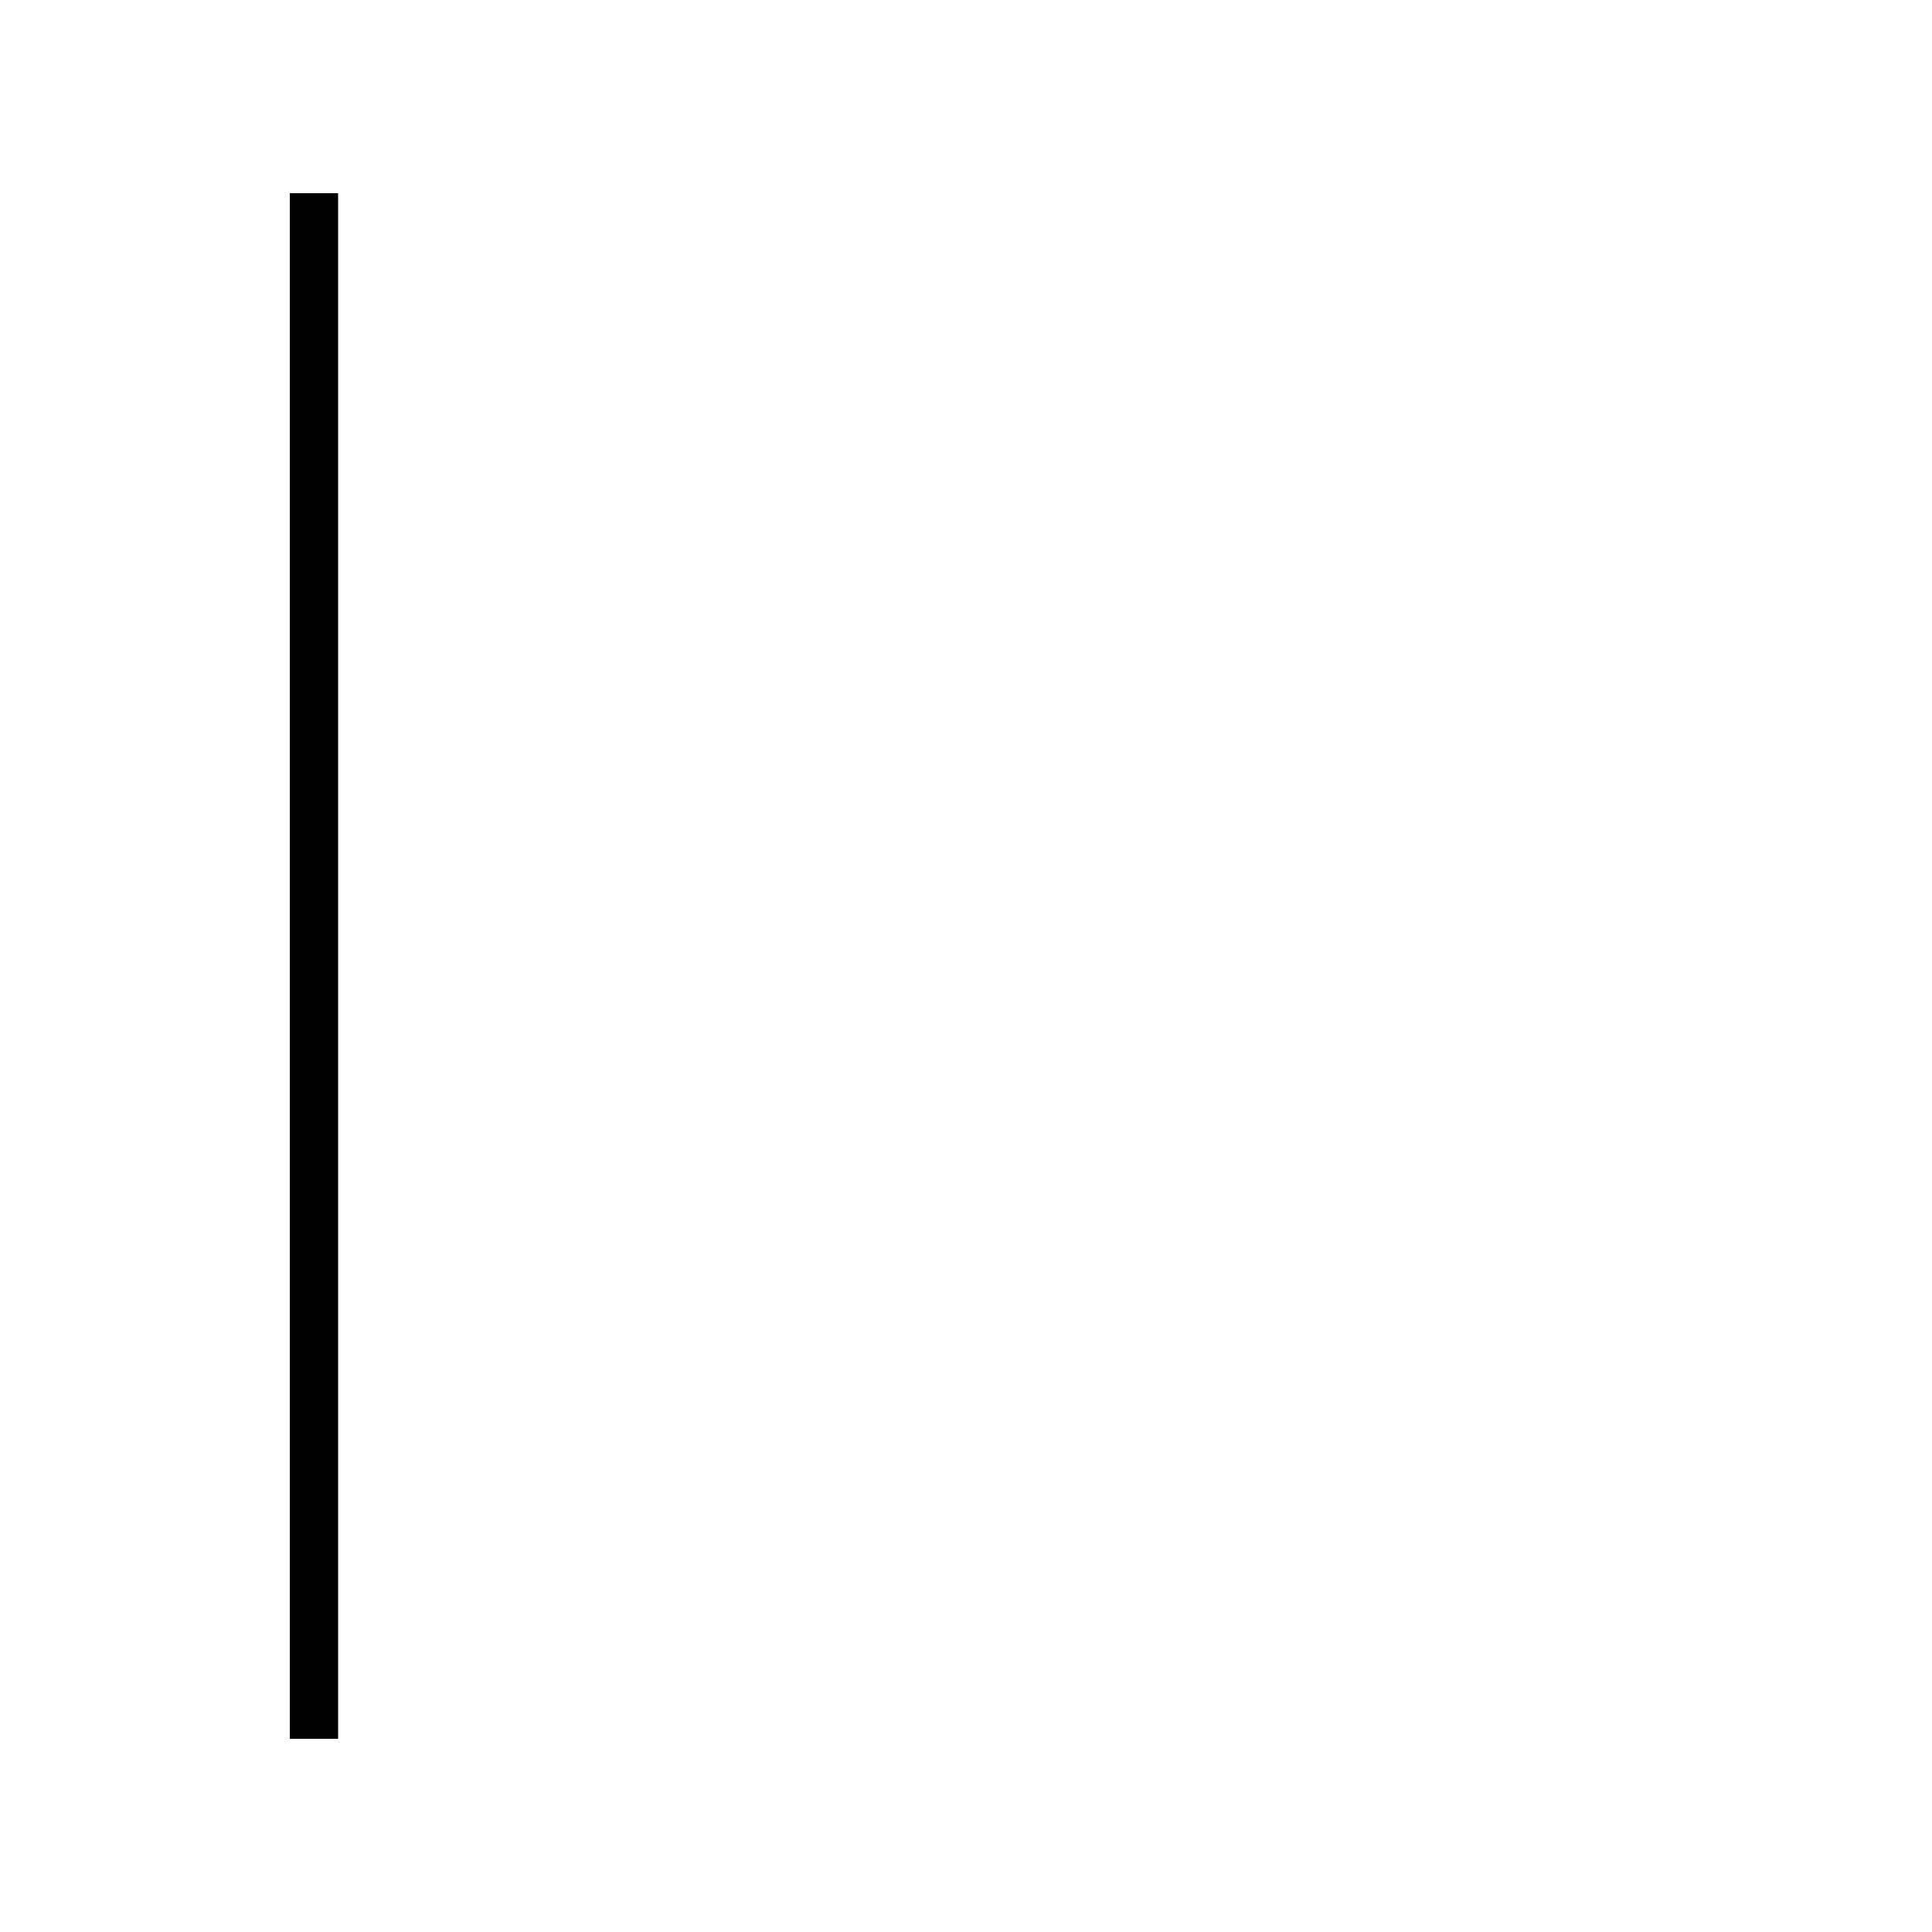
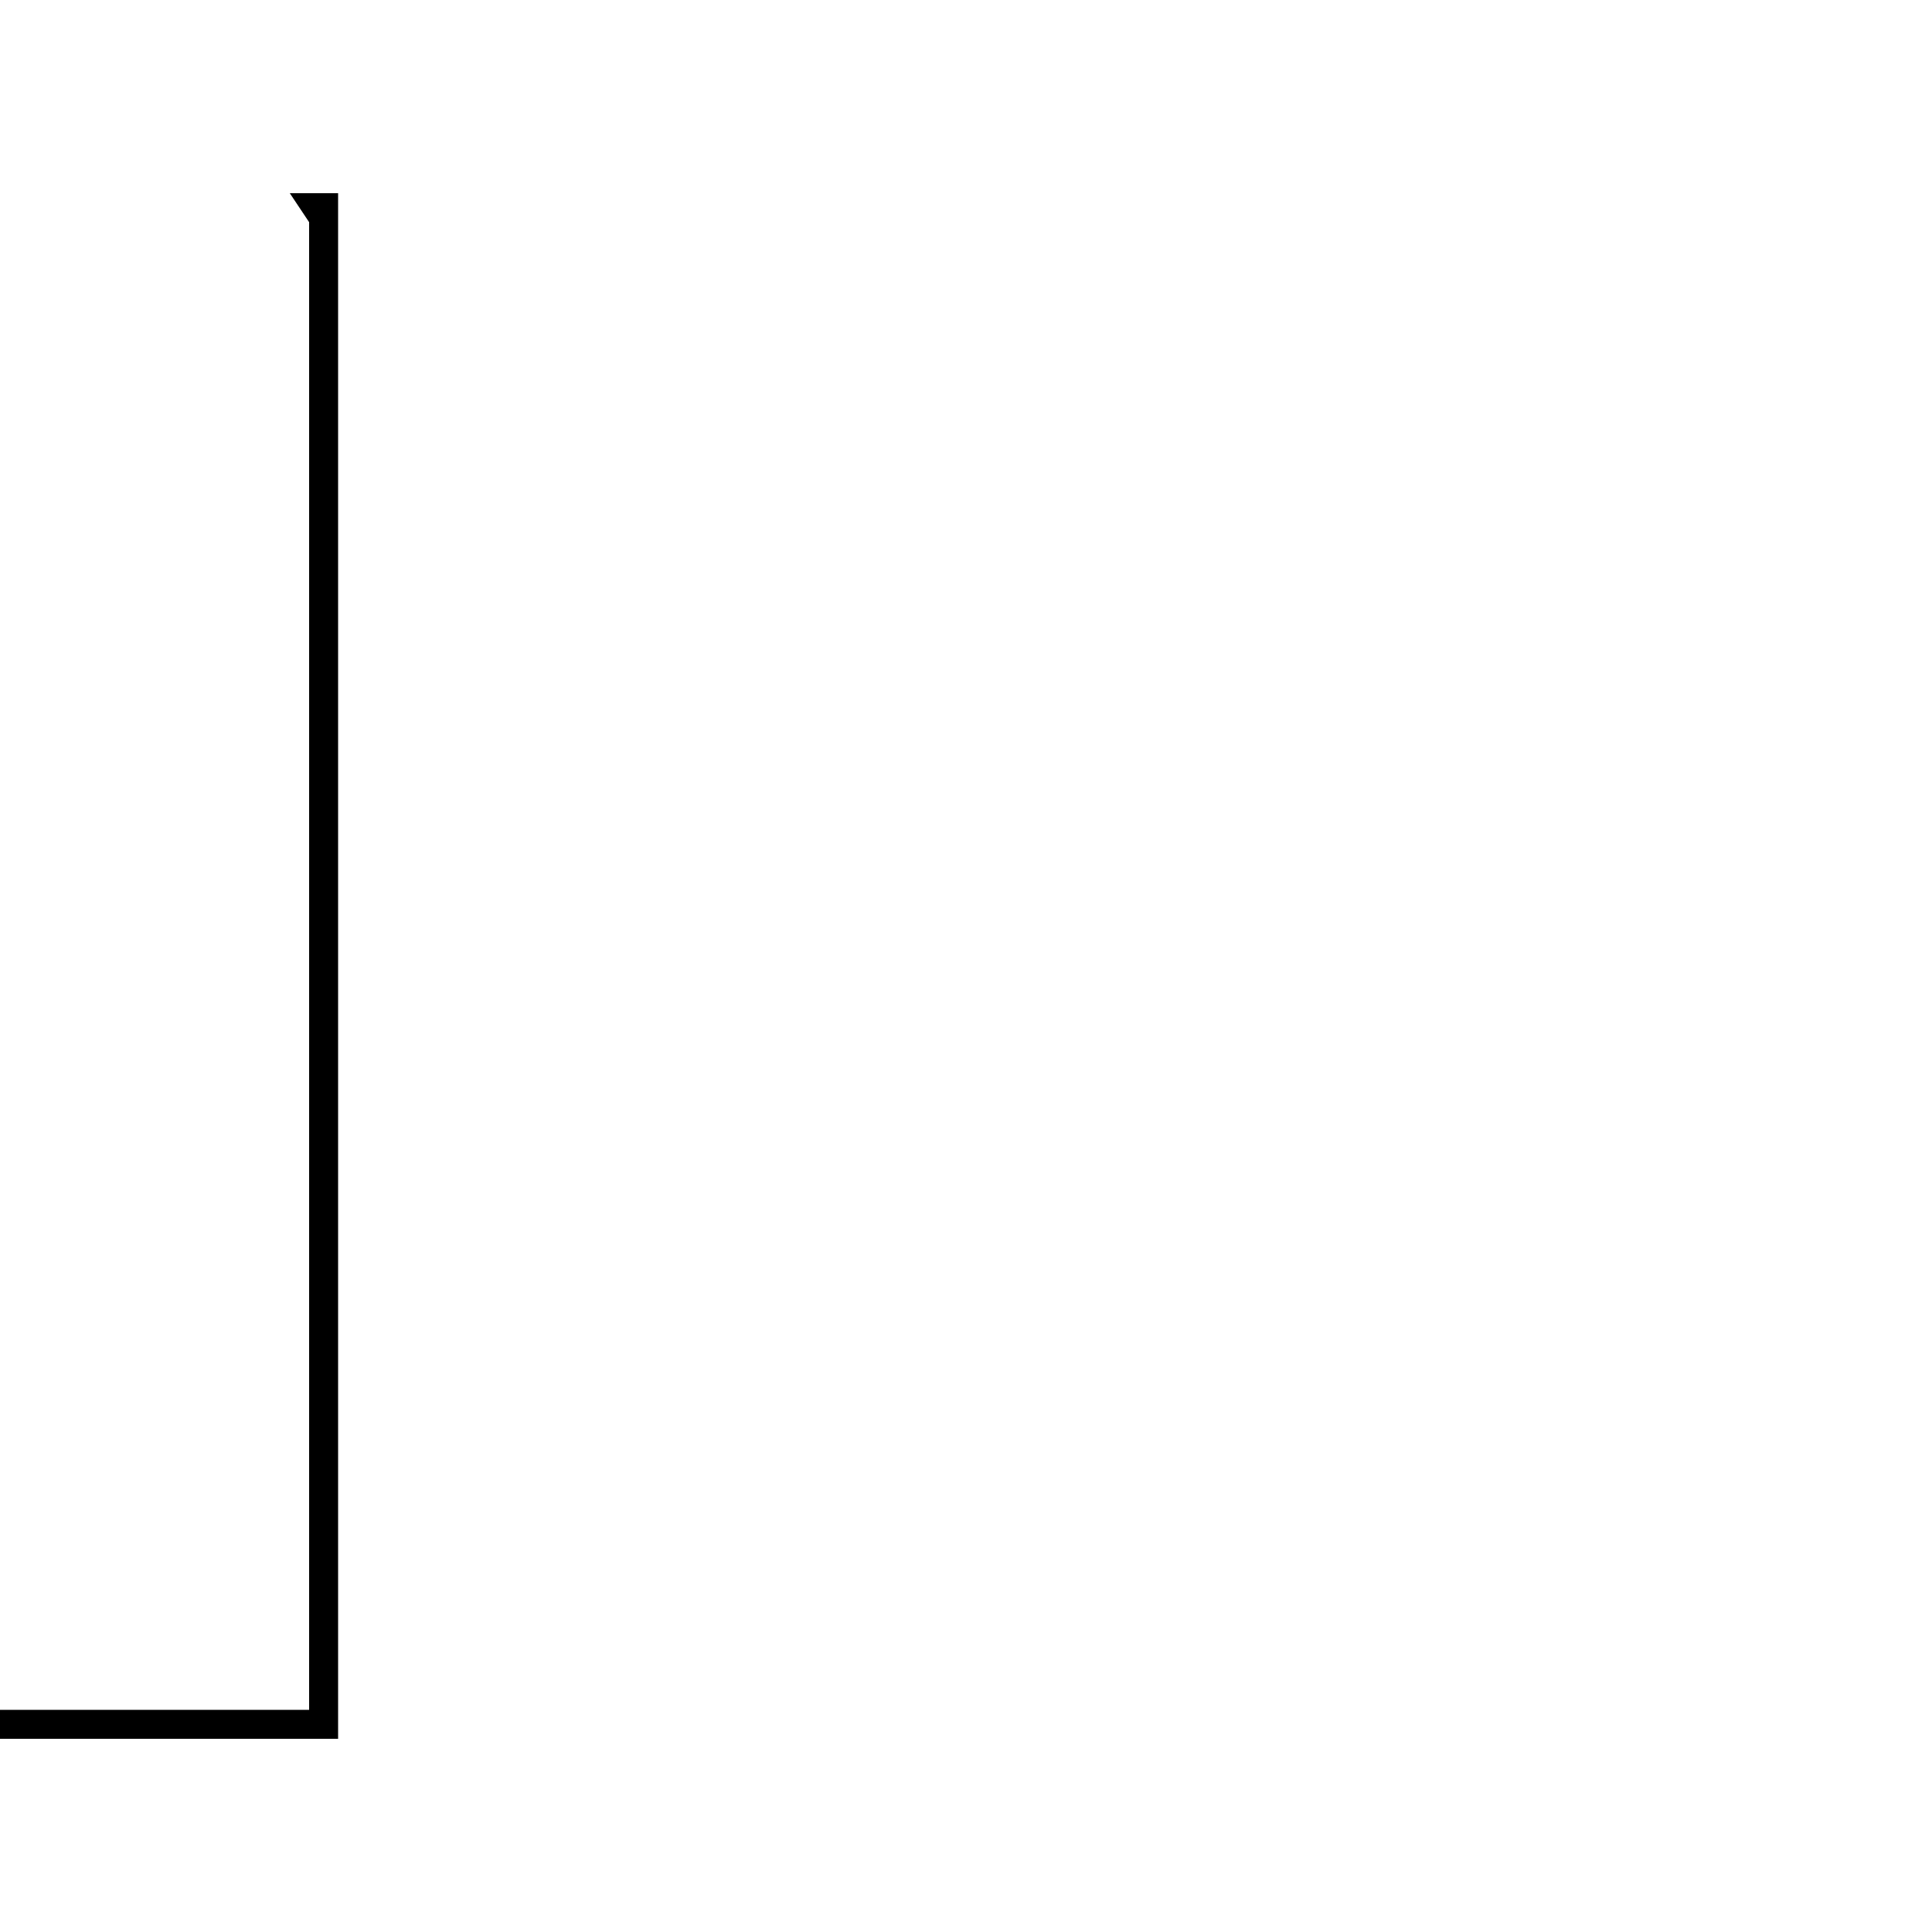
<svg xmlns="http://www.w3.org/2000/svg" xmlns:ns1="http://sodipodi.sourceforge.net/DTD/sodipodi-0.0.dtd" width="200mm" height="200mm" viewBox="0 0 200 200">
  <ns1:namedview />
  <g>
-     <path d="M 30,20 L 35,20 L 35,180 L 30,180" />
-     <path d="M 30,23 L 32,23 L 32,180 L 30,180" />
+     <path d="M 35,20 L 35,180 L 30,180 L 0,180 L 0,177 L 32,177 L 32,23 L 30,20 Z" />
  </g>
</svg>
